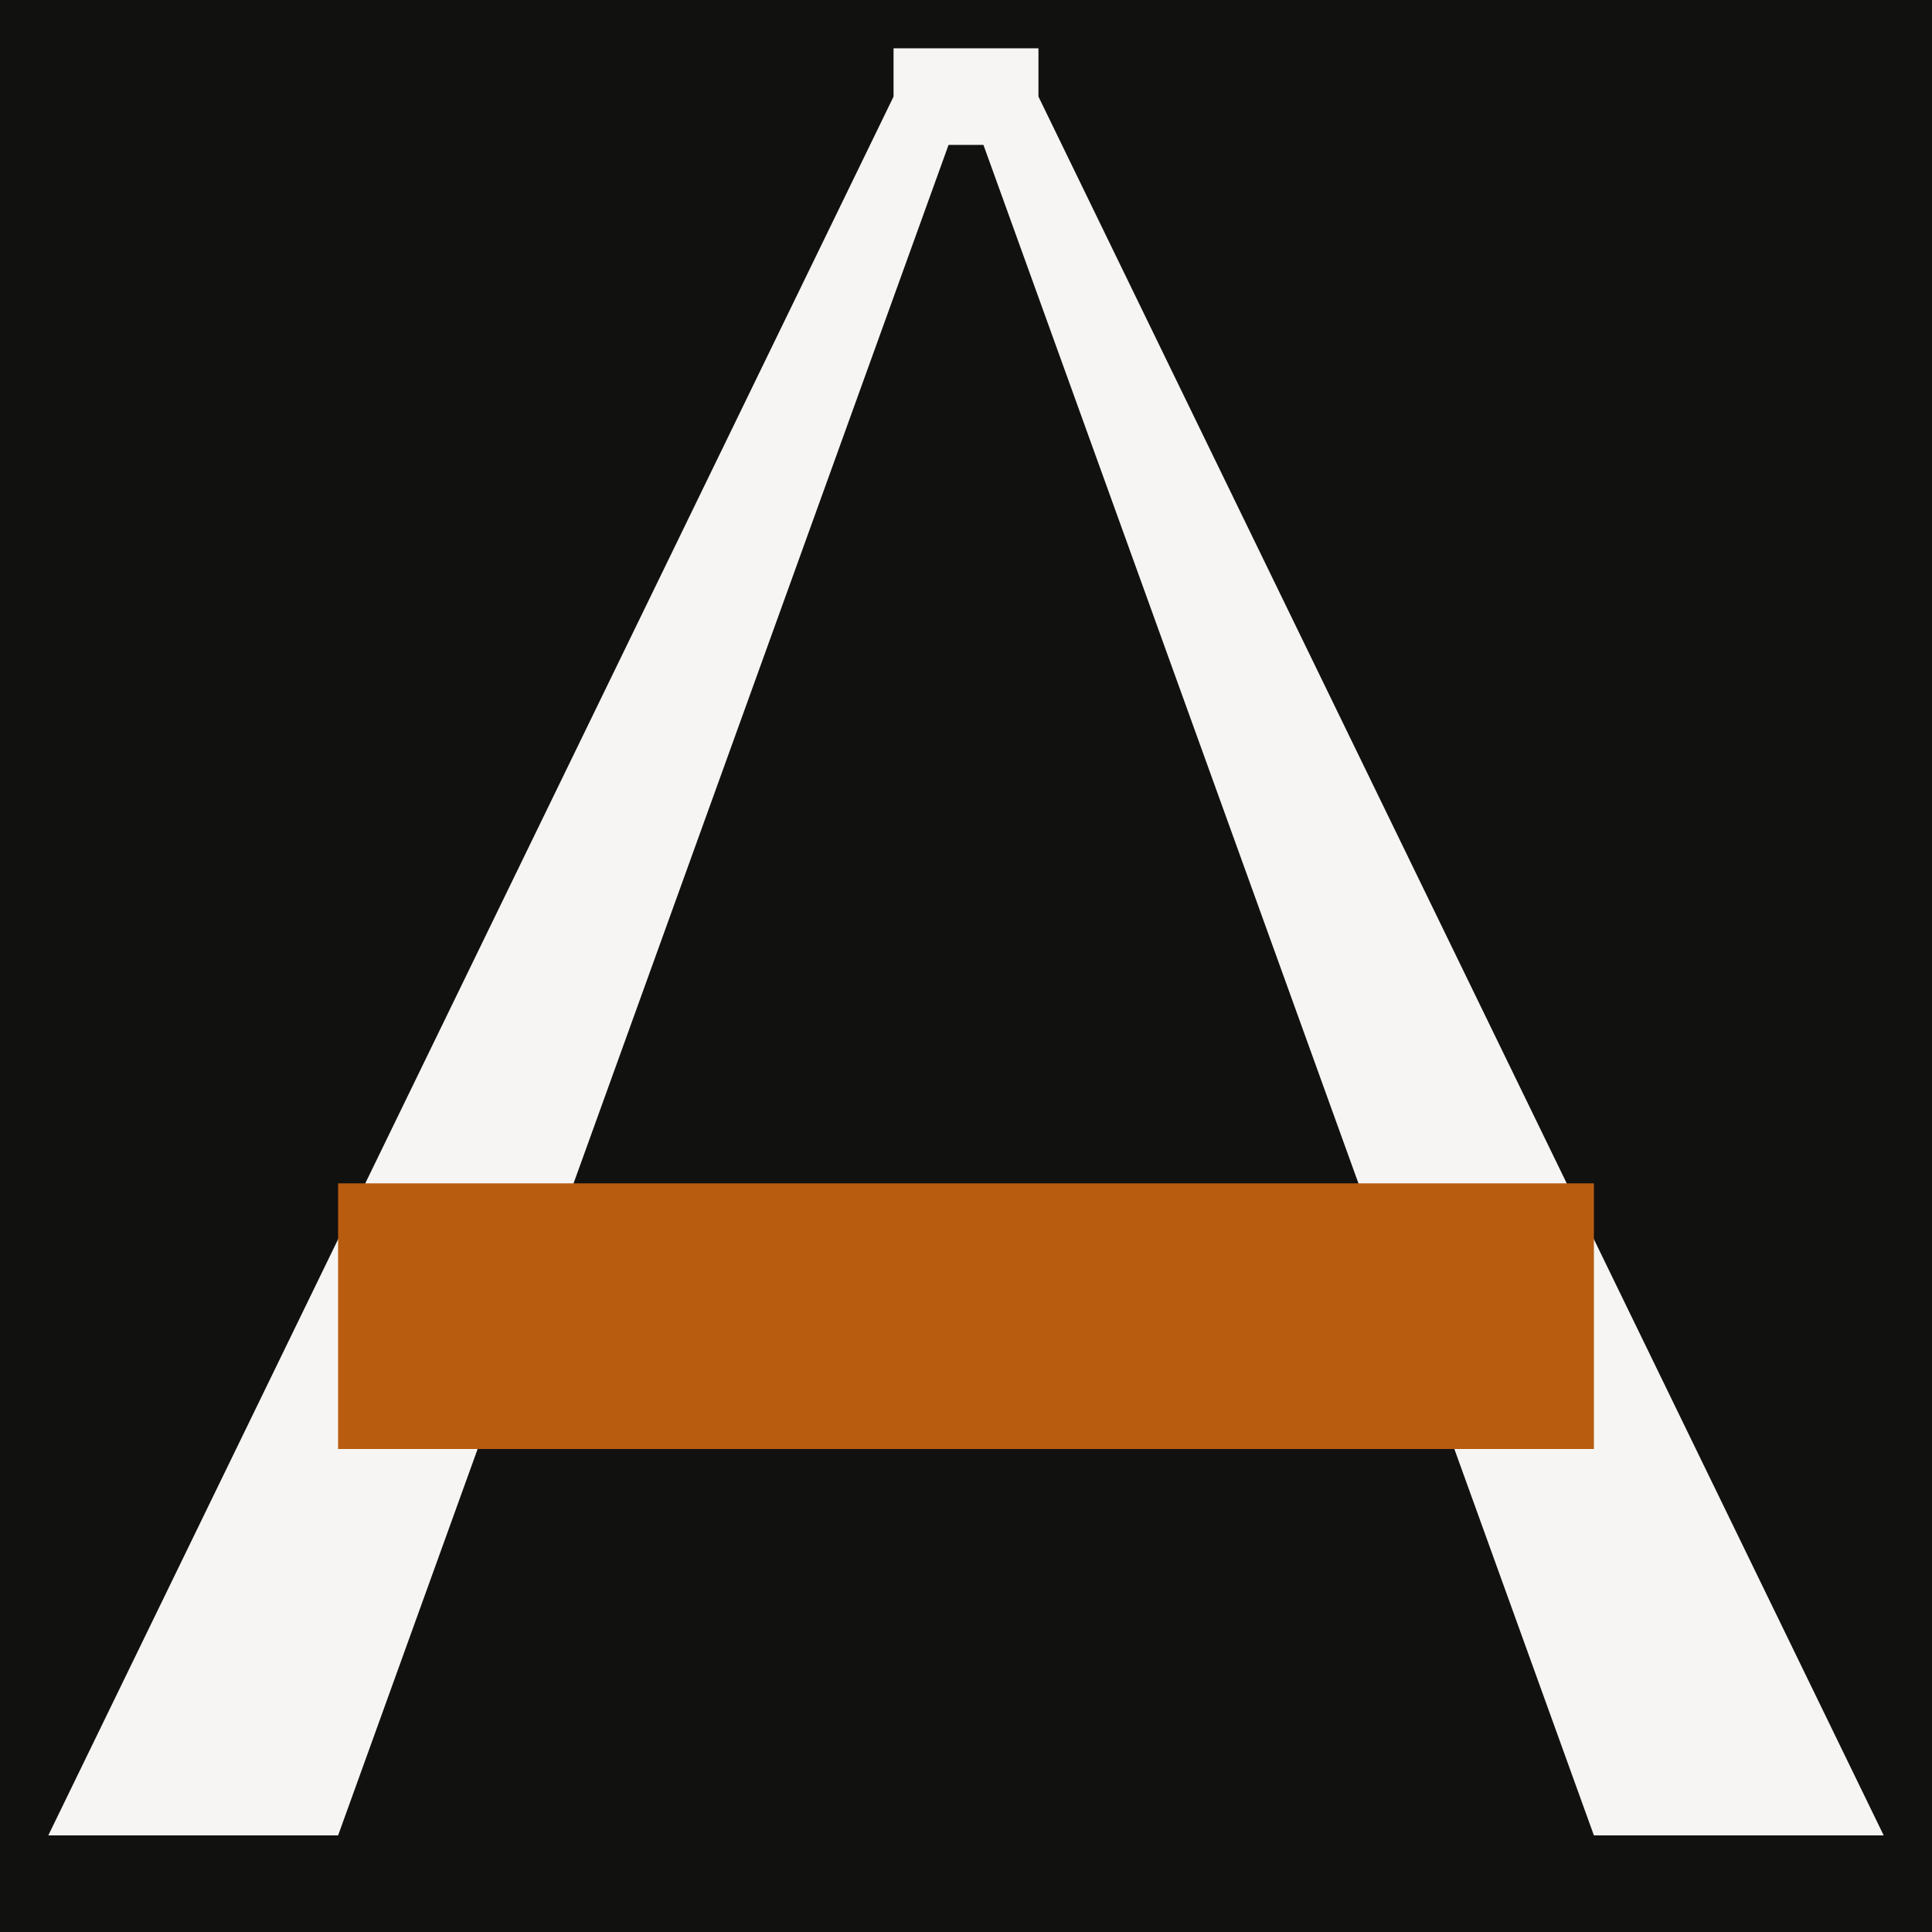
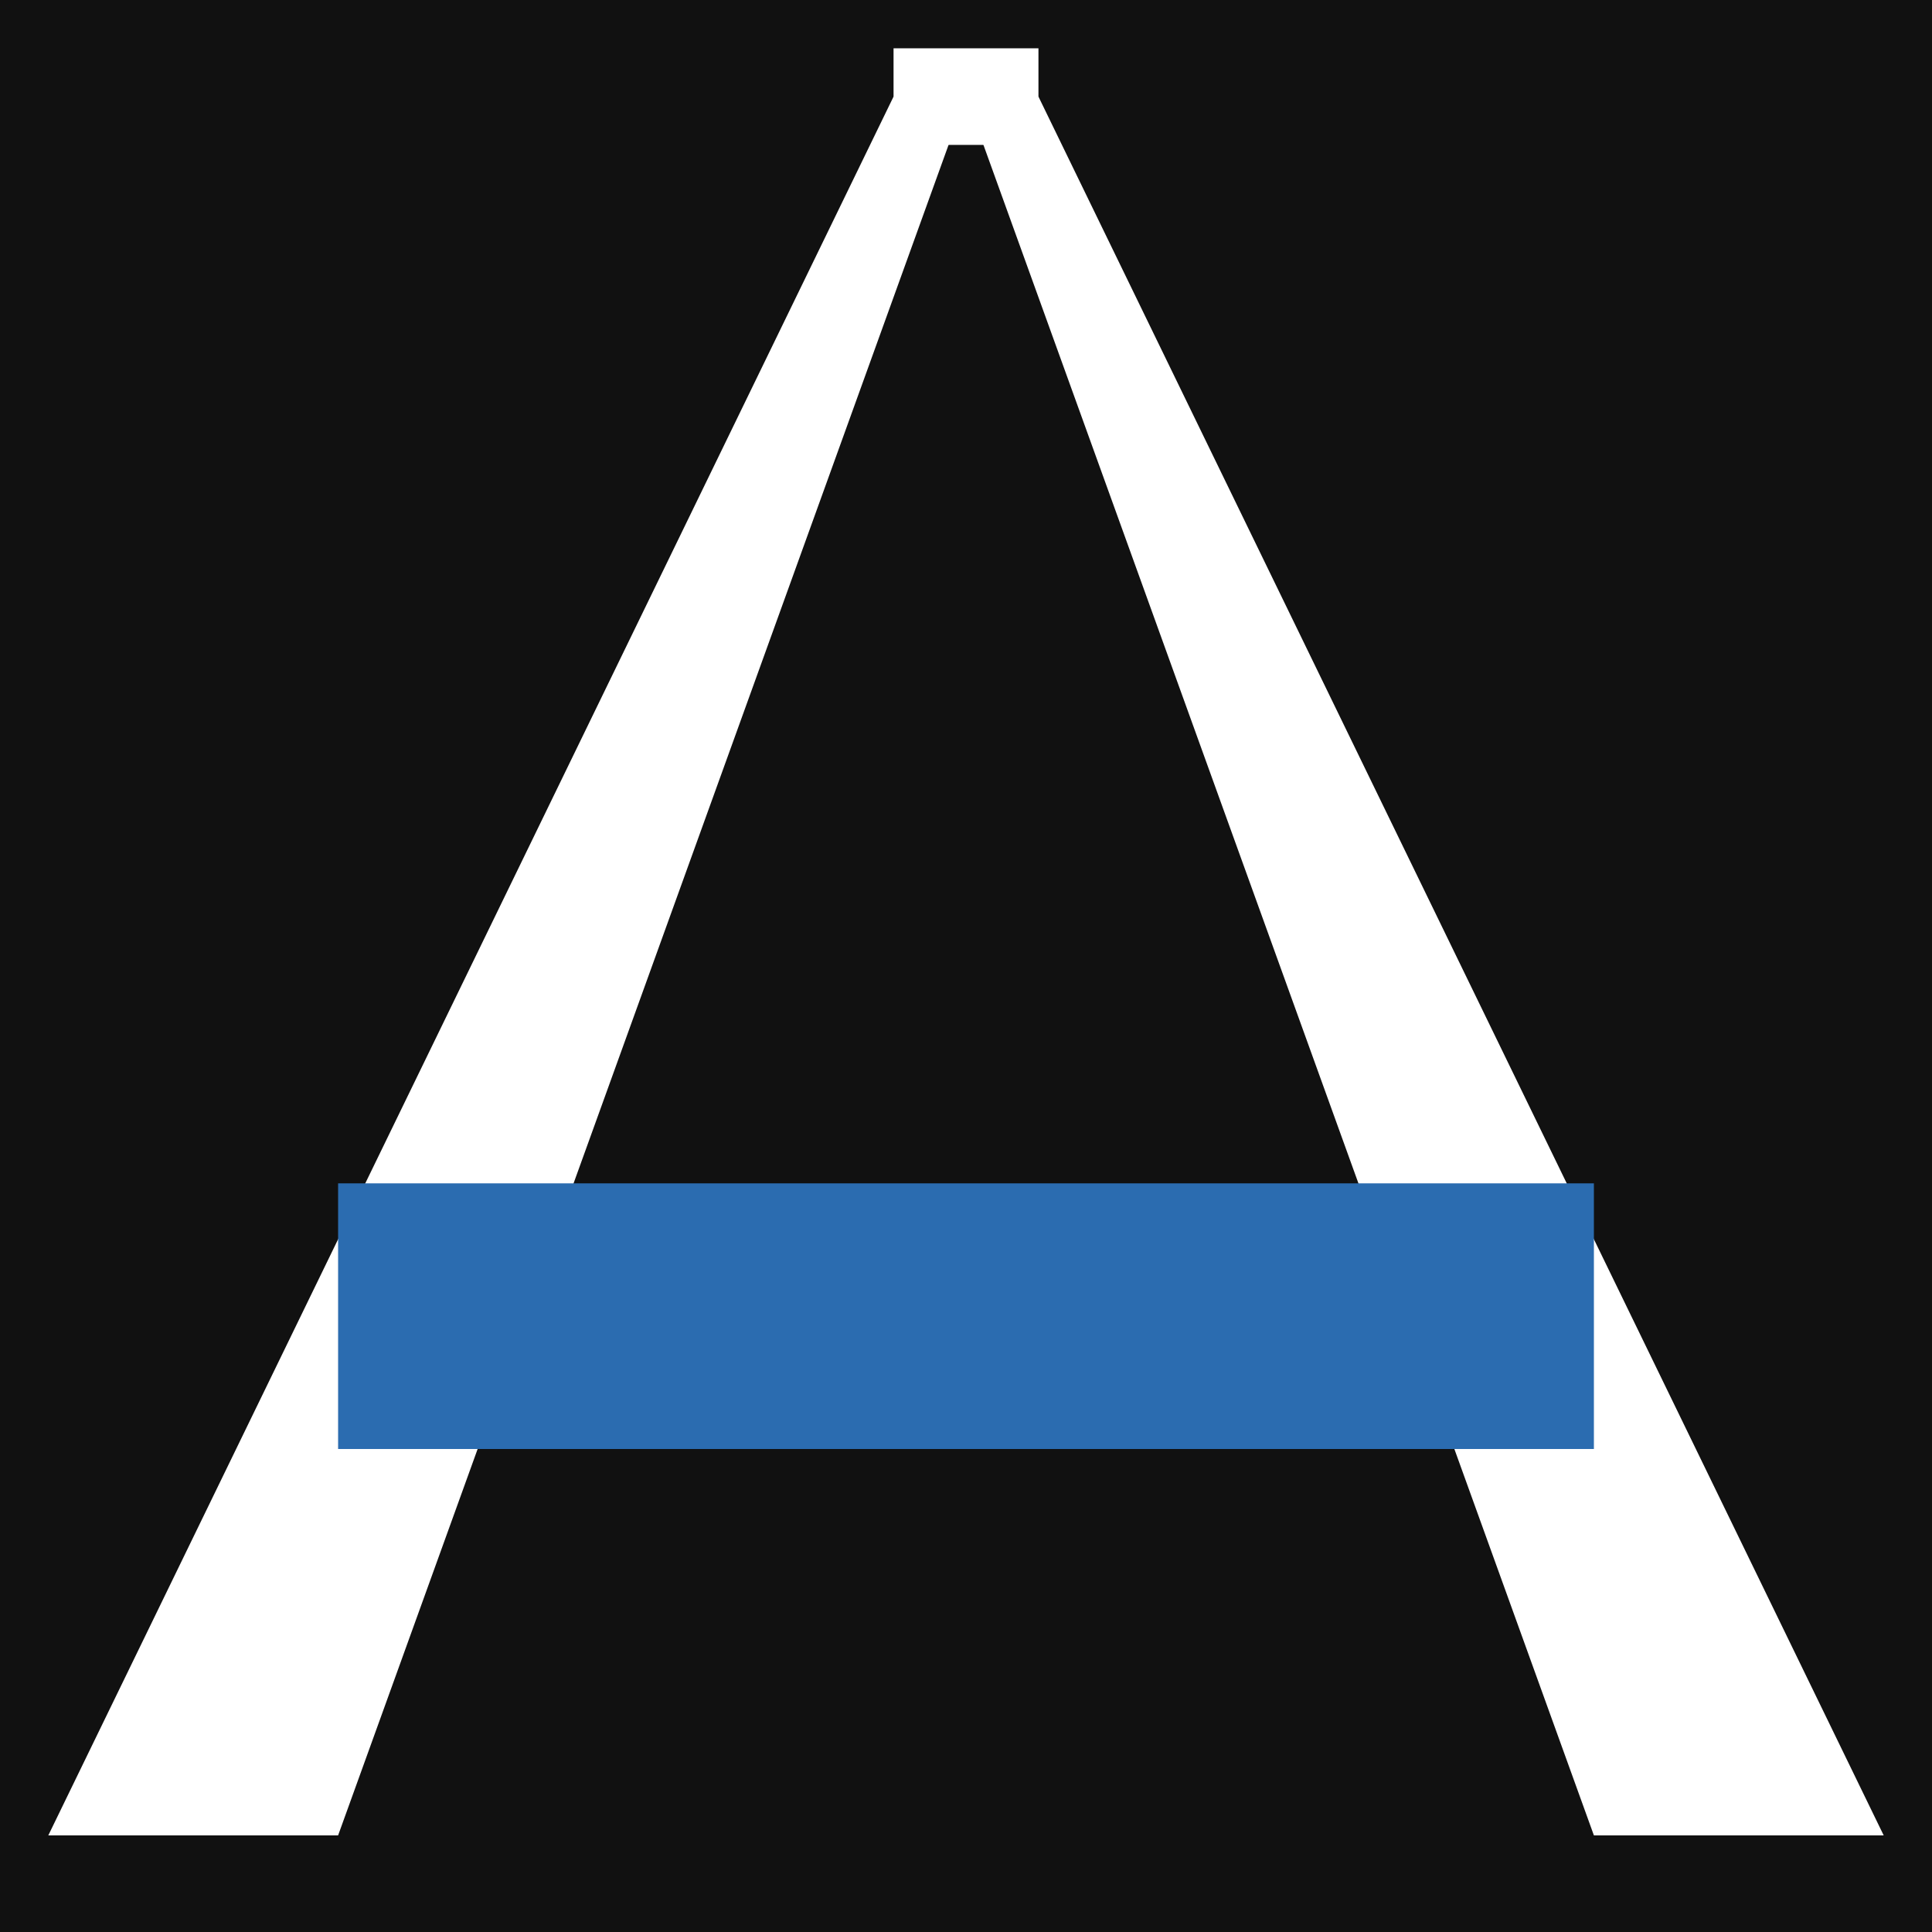
<svg xmlns="http://www.w3.org/2000/svg" viewBox="0 0 80 80">
-   <rect width="80" height="80" fill="#111110" />
-   <polygon points="2,76 14,76 40,4 37,4" fill="#F6F5F3" />
-   <polygon points="66,76 78,76 43,4 40,4" fill="#F6F5F3" />
-   <rect x="37" y="2" width="6" height="4" fill="#F6F5F3" />
-   <rect x="14" y="49" width="52" height="11" fill="#B85C10" />
+   <rect width="80" height="80" fill="#111111" />
+   <polygon points="2,76 14,76 40,4 37,4" fill="#FFFFFF" />
+   <polygon points="66,76 78,76 43,4 40,4" fill="#FFFFFF" />
+   <rect x="37" y="2" width="6" height="4" fill="#FFFFFF" />
+   <rect x="14" y="49" width="52" height="11" fill="#2B6CB0" />
</svg>
